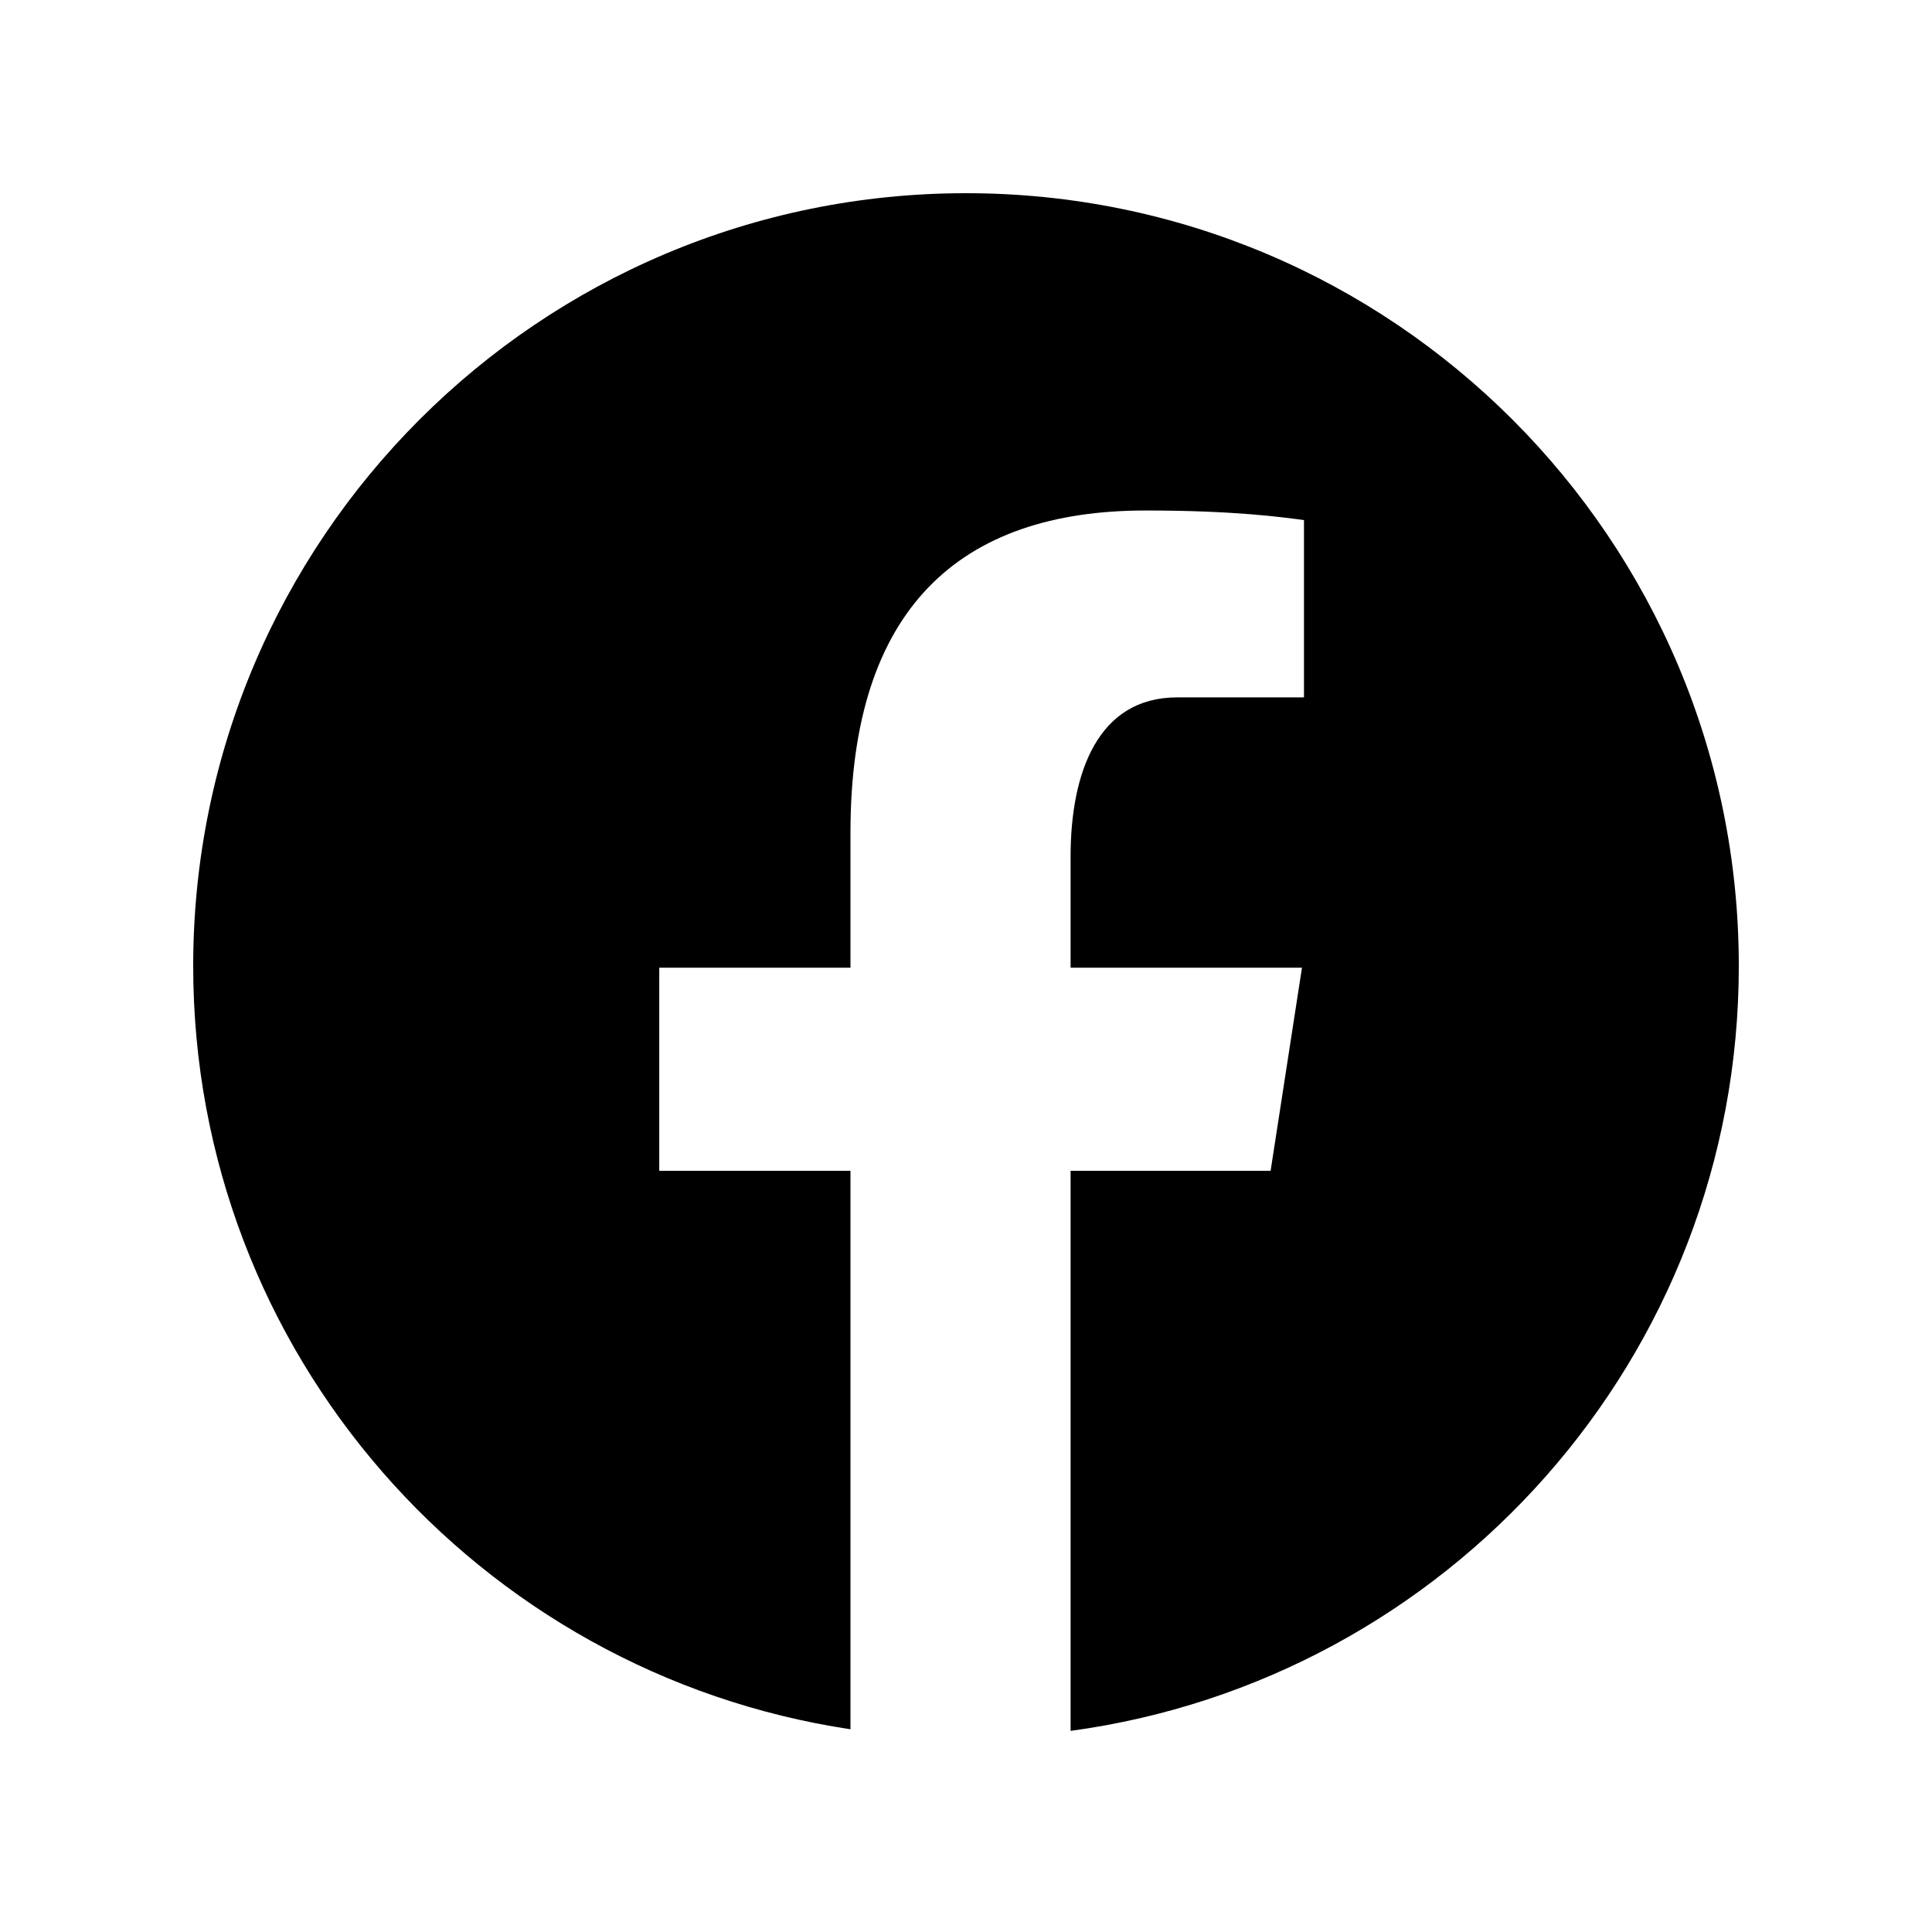
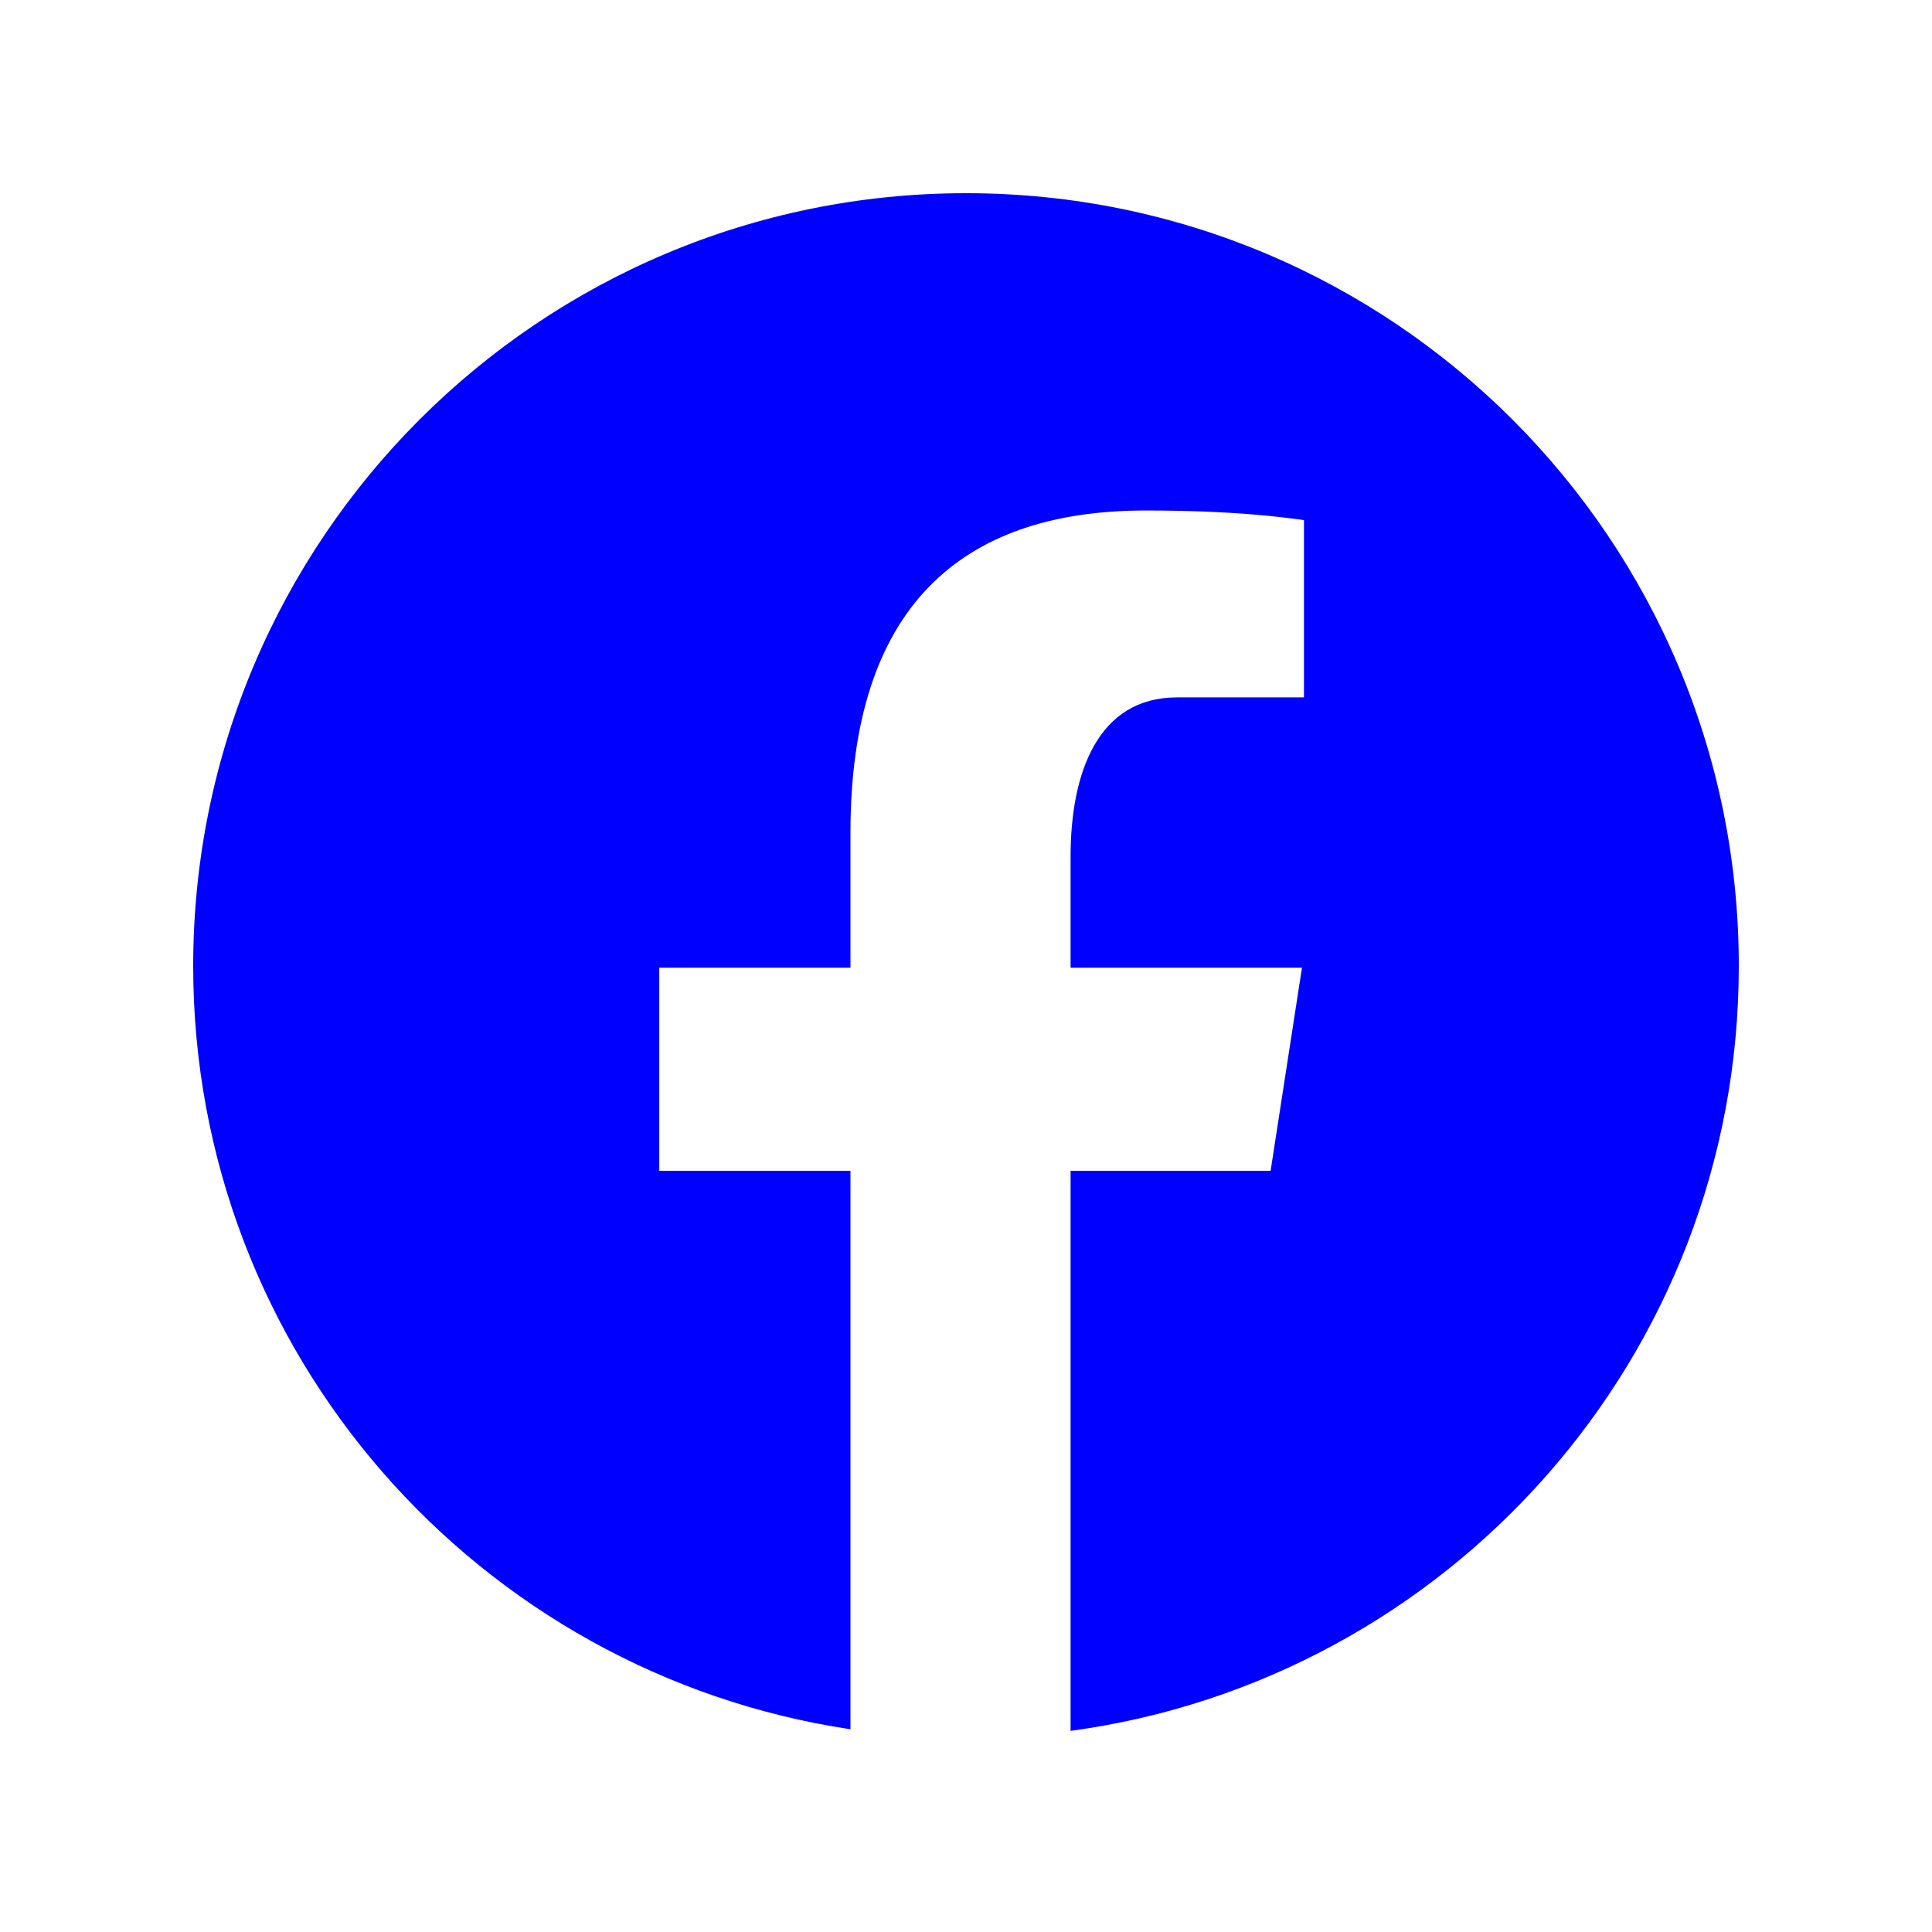
- <svg xmlns="http://www.w3.org/2000/svg" fill="#000000" viewBox="0 0 30 30" width="30px" height="30px">
+ <svg xmlns="http://www.w3.org/2000/svg" fill="#0000ff" viewBox="0 0 30 30" width="30px" height="30px">
  <path d="M15,3C8.373,3,3,8.373,3,15c0,6.016,4.432,10.984,10.206,11.852V18.18h-2.969v-3.154h2.969v-2.099c0-3.475,1.693-5,4.581-5 c1.383,0,2.115,0.103,2.461,0.149v2.753h-1.97c-1.226,0-1.654,1.163-1.654,2.473v1.724h3.593L19.73,18.18h-3.106v8.697 C22.481,26.083,27,21.075,27,15C27,8.373,21.627,3,15,3z" />
</svg>
